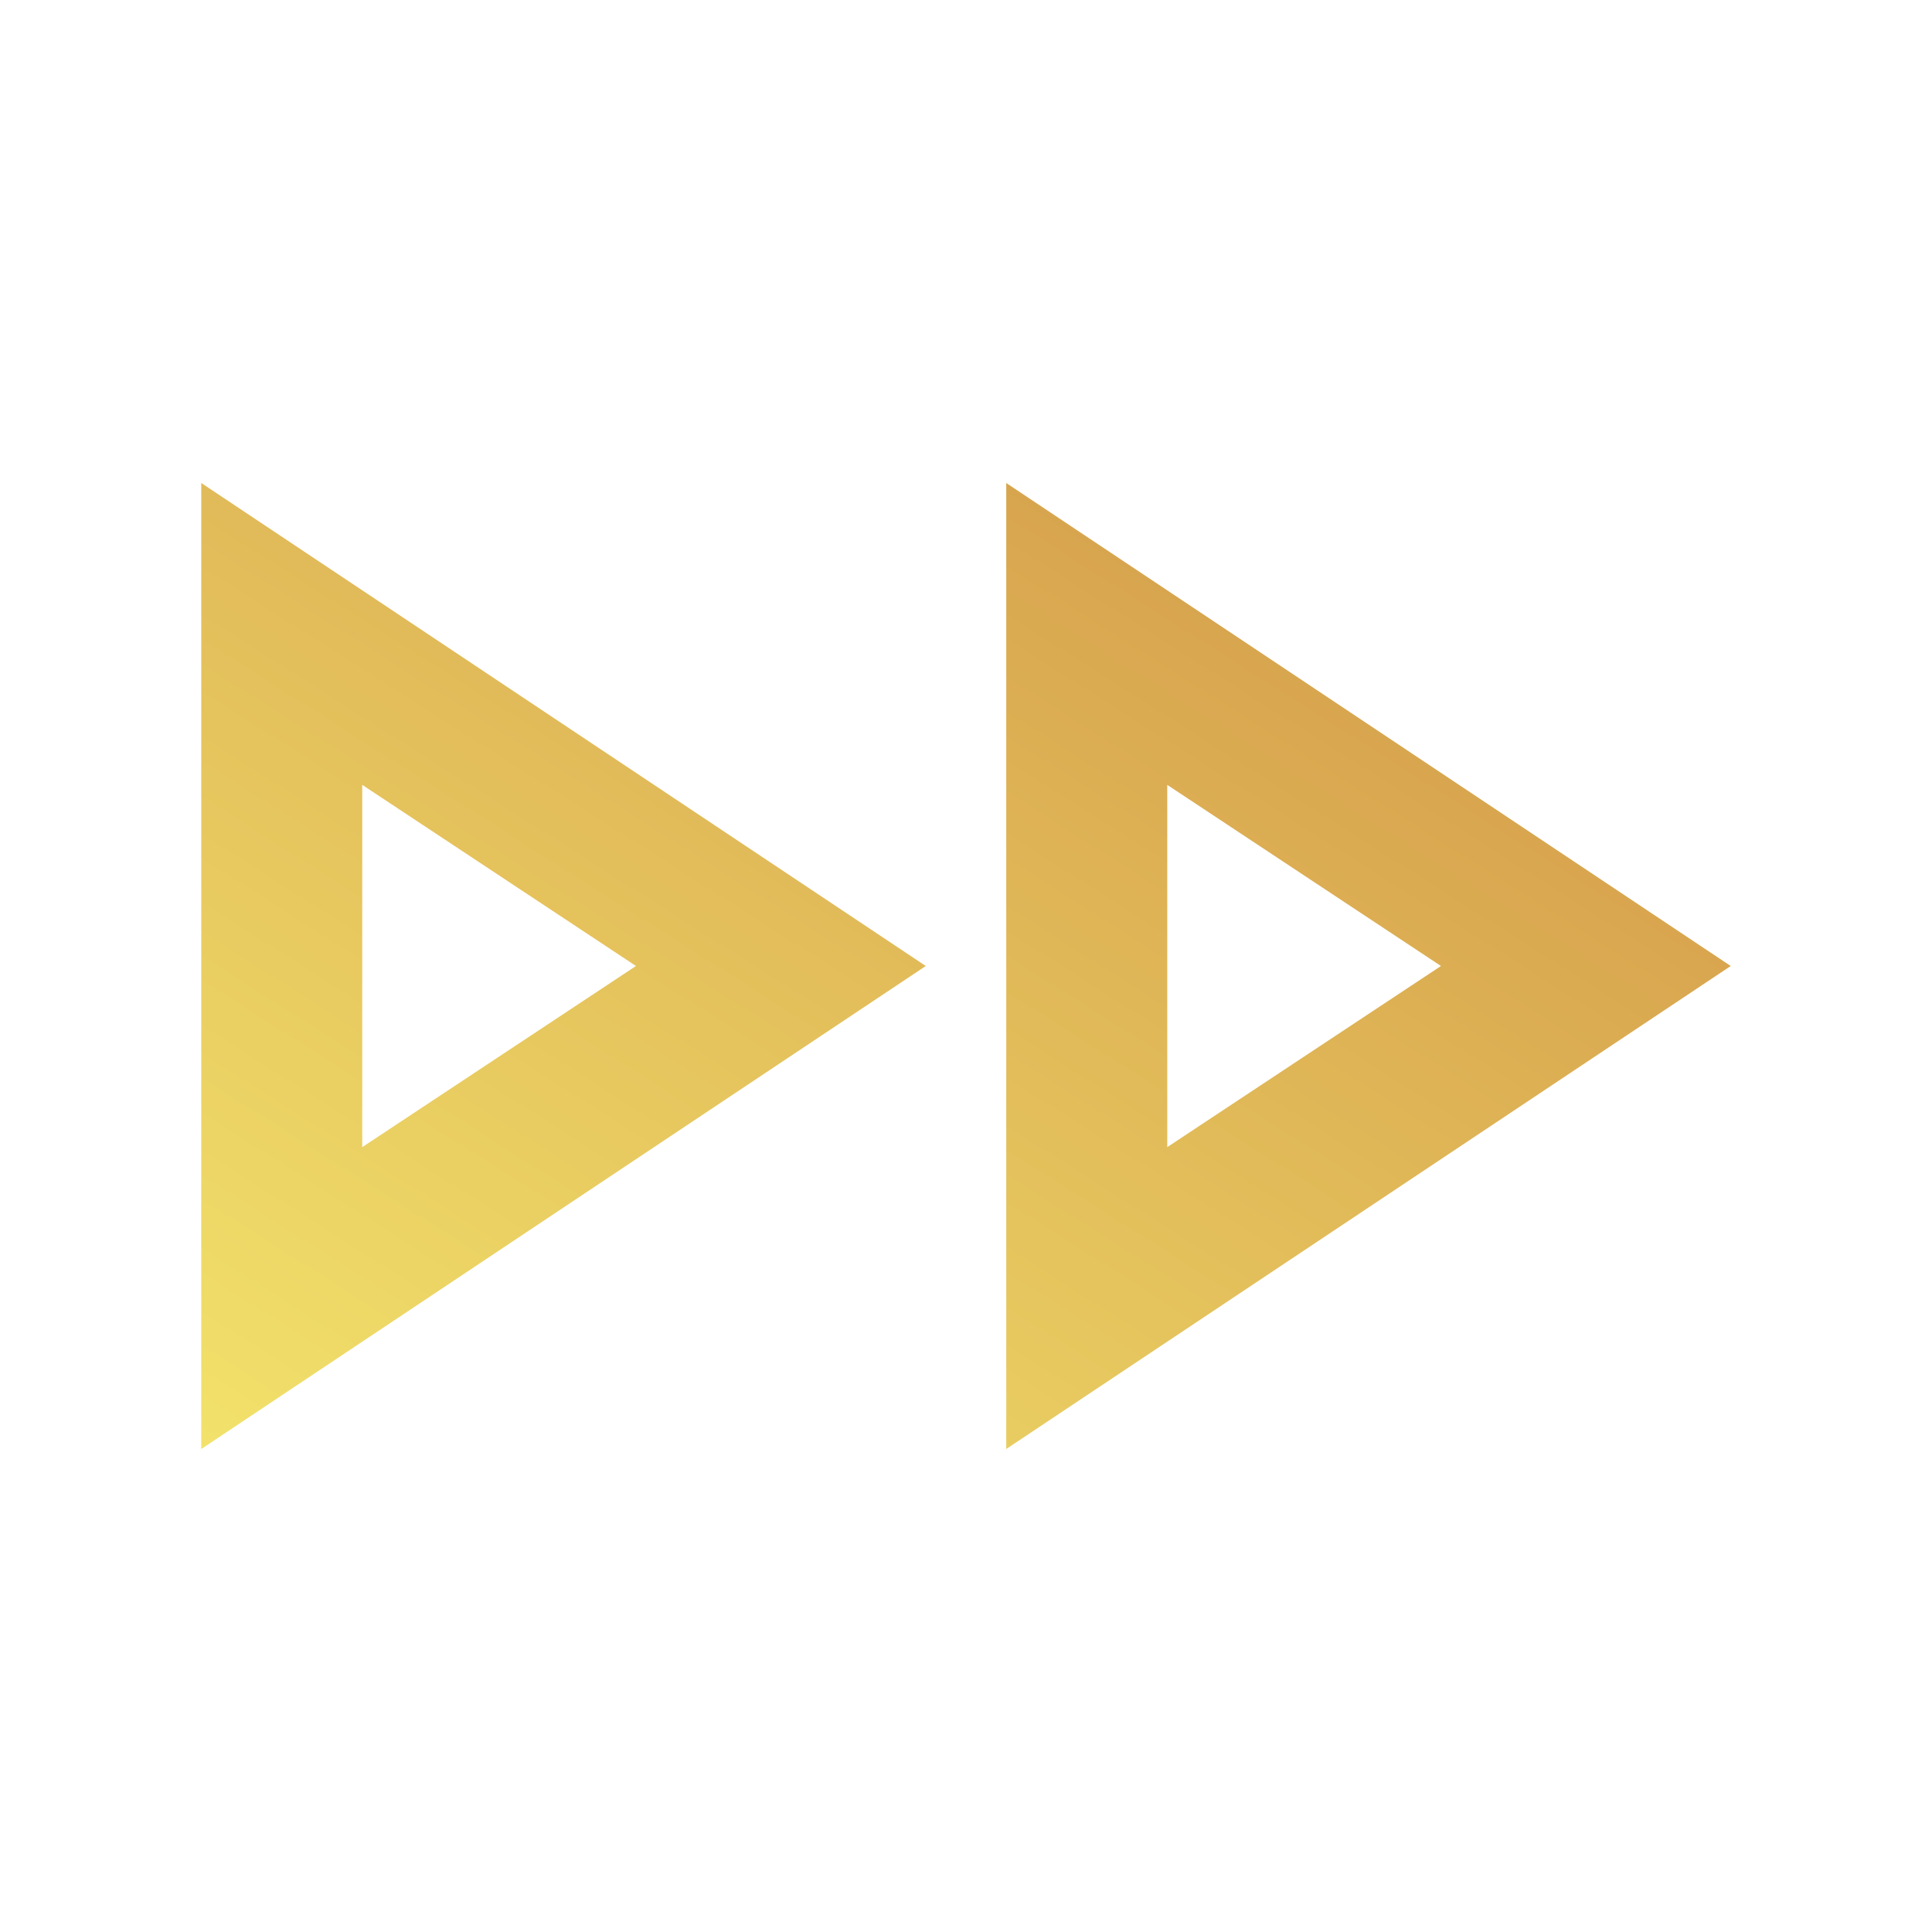
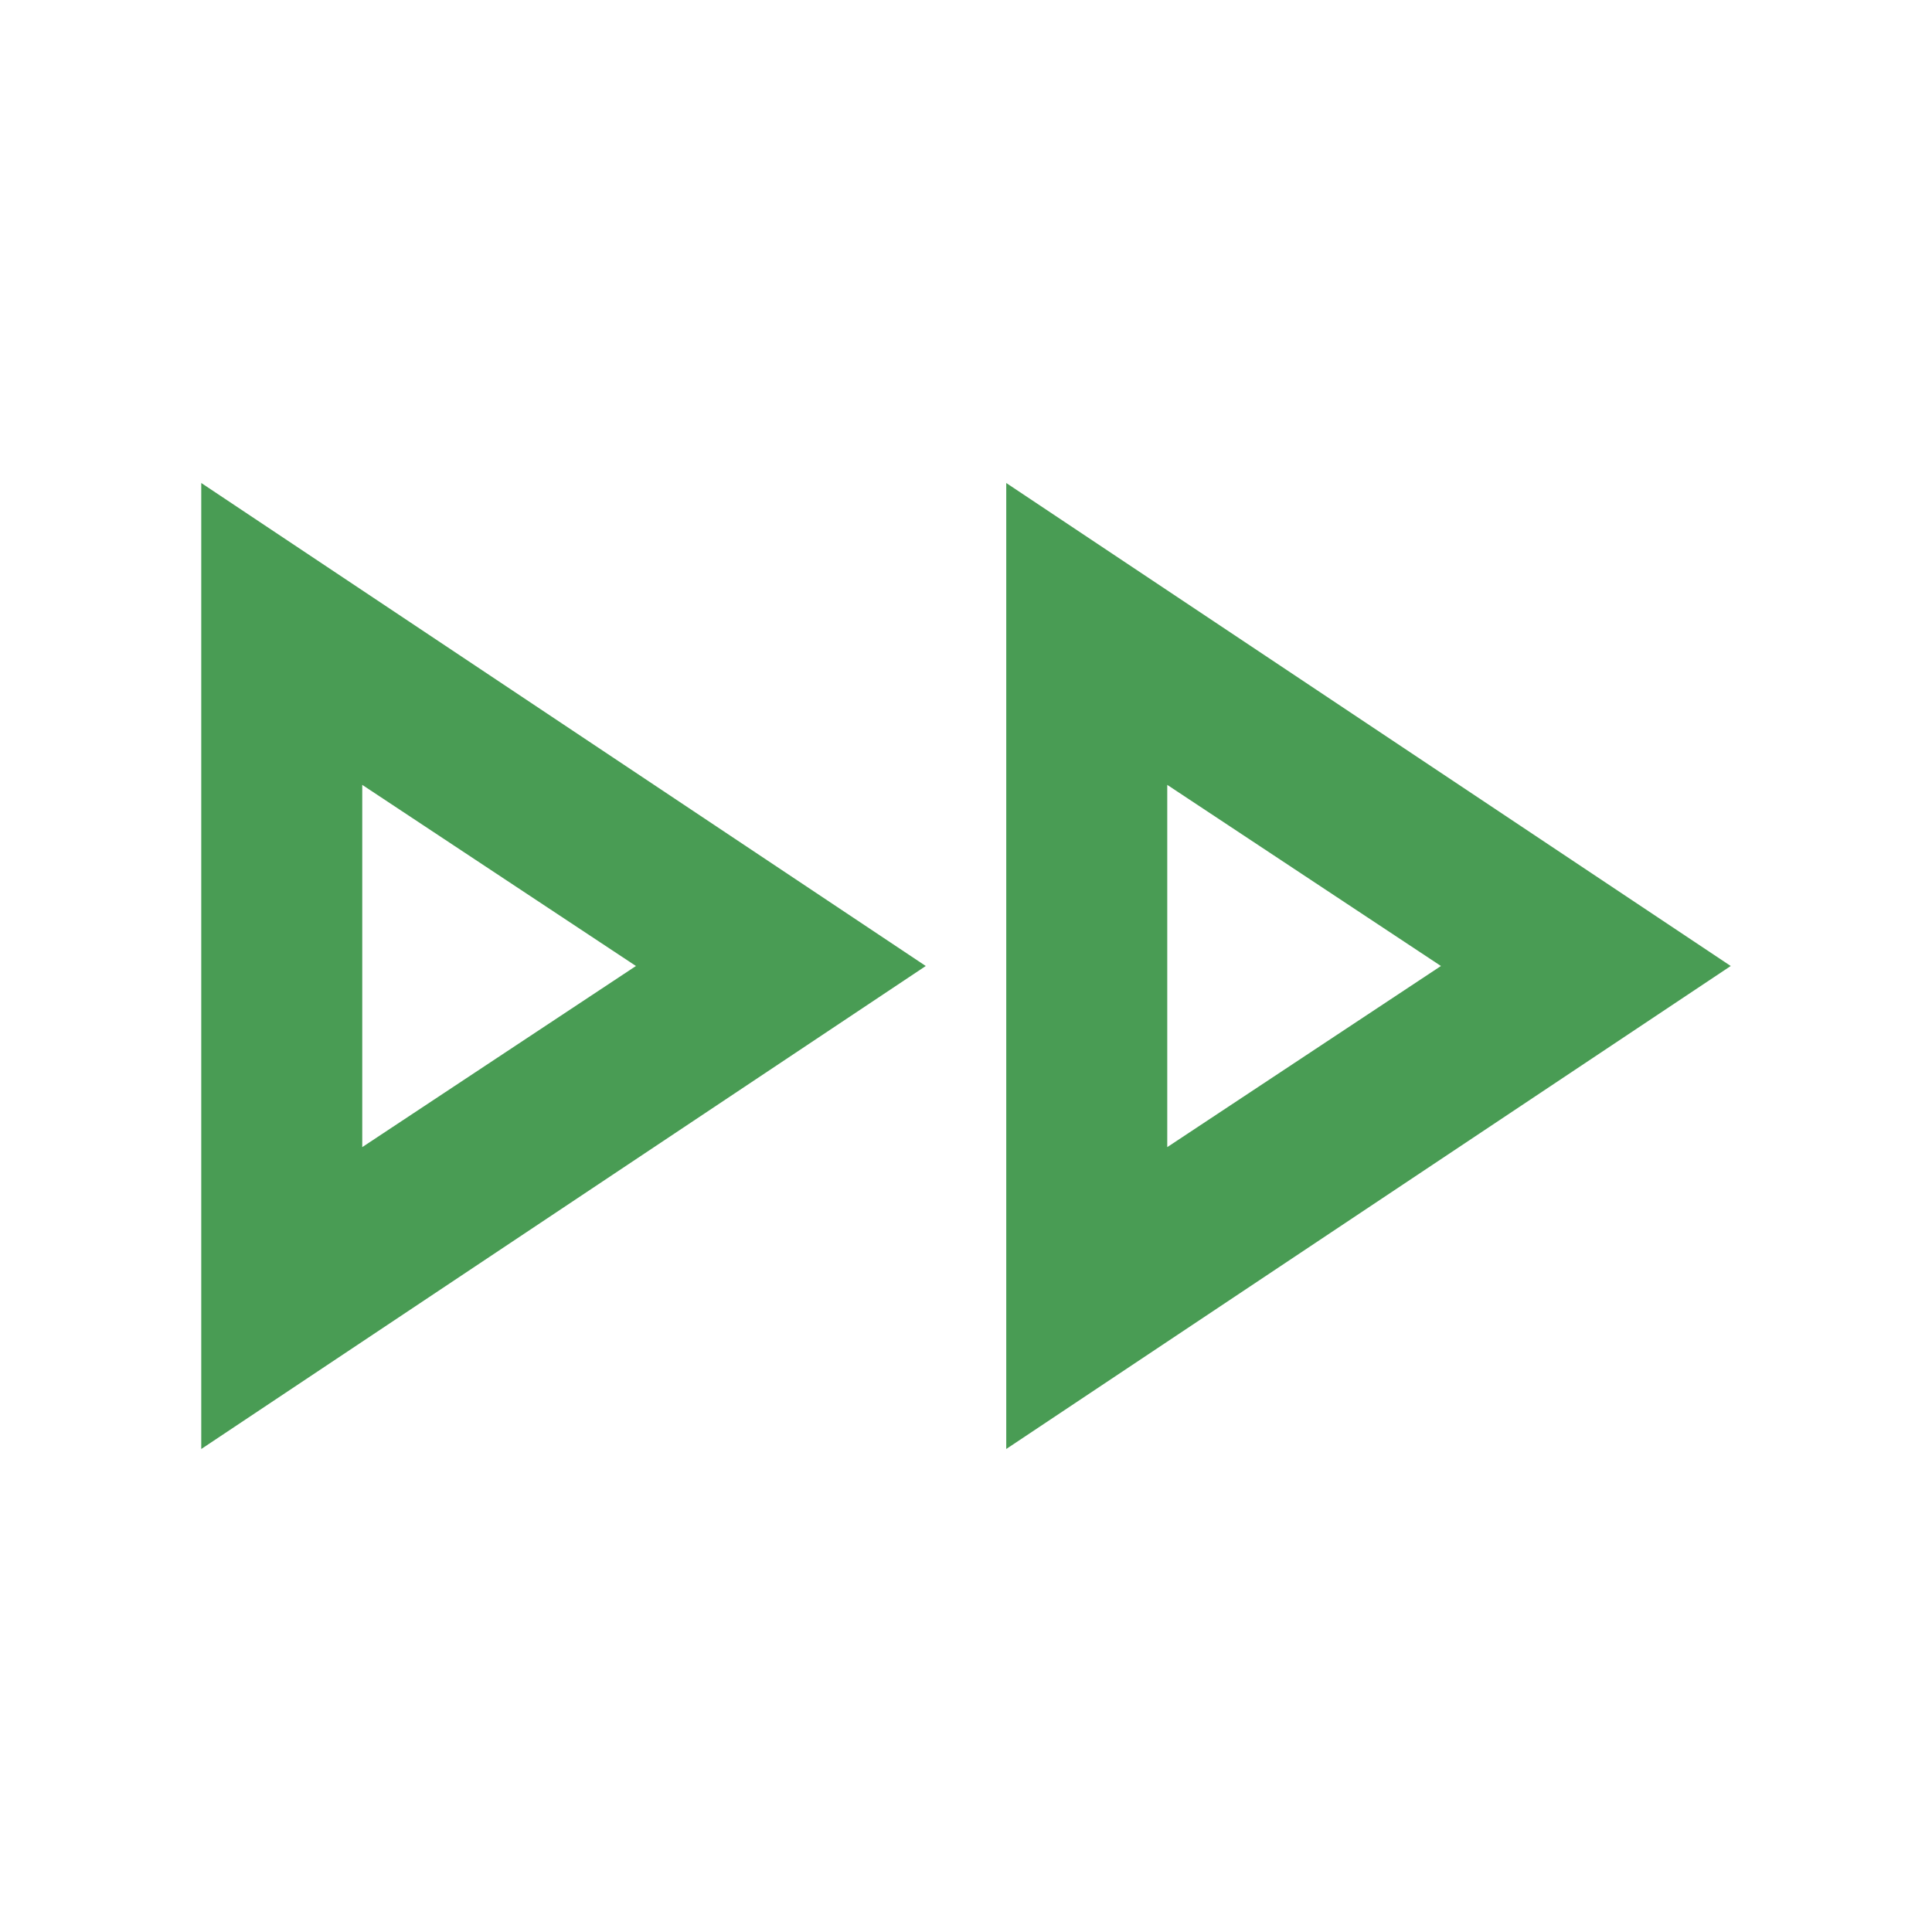
<svg xmlns="http://www.w3.org/2000/svg" height="24" viewBox="0 -960 960 960" width="24">
  <defs>
    <linearGradient id="grad1" x1="0%" y1="100%" x2="100%" y2="0%">
-       <stop offset="0%" style="stop-color:#f2e26b;stop-opacity:1" />
-       <stop offset="100%" style="stop-color:#d09246;stop-opacity:1" />
+       <stop offset="0%" style="stop-color:#499c54;stop-opacity:1" />
+       <stop offset="100%" style="stop-color:#499c54;stop-opacity:1" />
    </linearGradient>
  </defs>
  <path fill="url(#grad1)" d="M100-240v-480l360 240-360 240Zm400 0v-480l360 240-360 240ZM180-480Zm400 0Zm-400 90 136-90-136-90v180Zm400 0 136-90-136-90v180Z" />
</svg>
